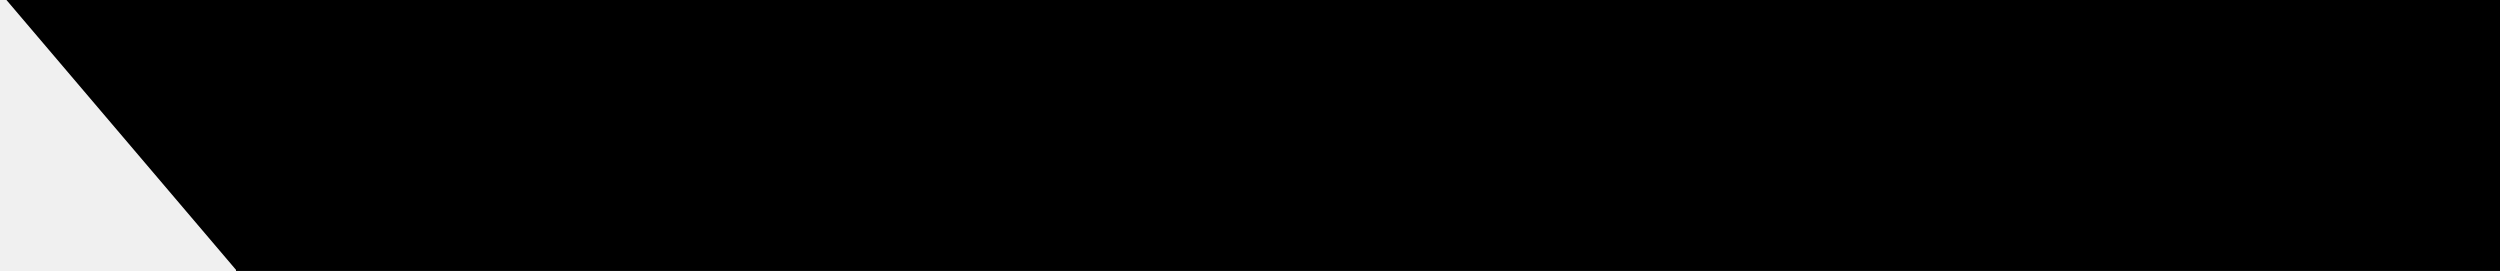
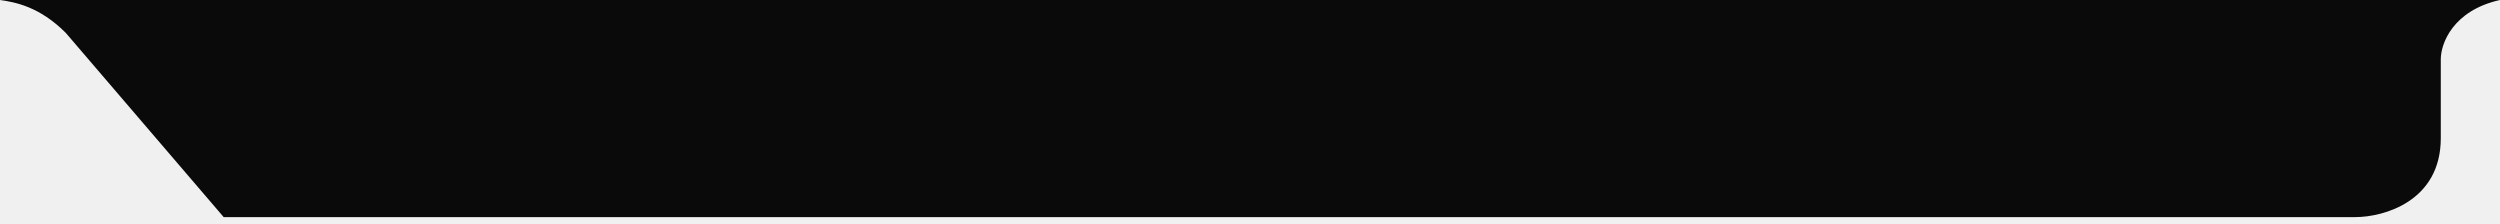
- <svg xmlns="http://www.w3.org/2000/svg" width="286" height="31" viewBox="0 0 286 31" fill="none">
-   <g clip-path="url(#clip0_825_1980)">
-     <mask id="mask0_825_1980" style="mask-type:luminance" maskUnits="userSpaceOnUse" x="0" y="0" width="286" height="31">
-       <path d="M286 0H0V31H286V0Z" fill="white" />
-     </mask>
-     <g mask="url(#mask0_825_1980)">
-       <path d="M42.921 17.455L16.574 -13.519L0.715 -0.028L27.062 30.945L42.921 17.455Z" fill="black" />
-       <path d="M286 0H27V31H286V0Z" fill="black" />
-     </g>
-   </g>
-   <defs>
-     <clipPath id="clip0_825_1980">
-       <rect width="286" height="31" fill="white" />
-     </clipPath>
-   </defs>
+ <svg xmlns="http://www.w3.org/2000/svg" width="190" height="17" viewBox="0 0 190 17" fill="none">
+   <path d="M5 2.5C3 0.5 1.167 0.167 0 0H190C186.4 0.8 185.5 3.333 185.5 4.5V10.5C185.5 15.3 181.167 16.5 179 16.5H17L5 2.5Z" fill="#0A0A0A" />
</svg>
